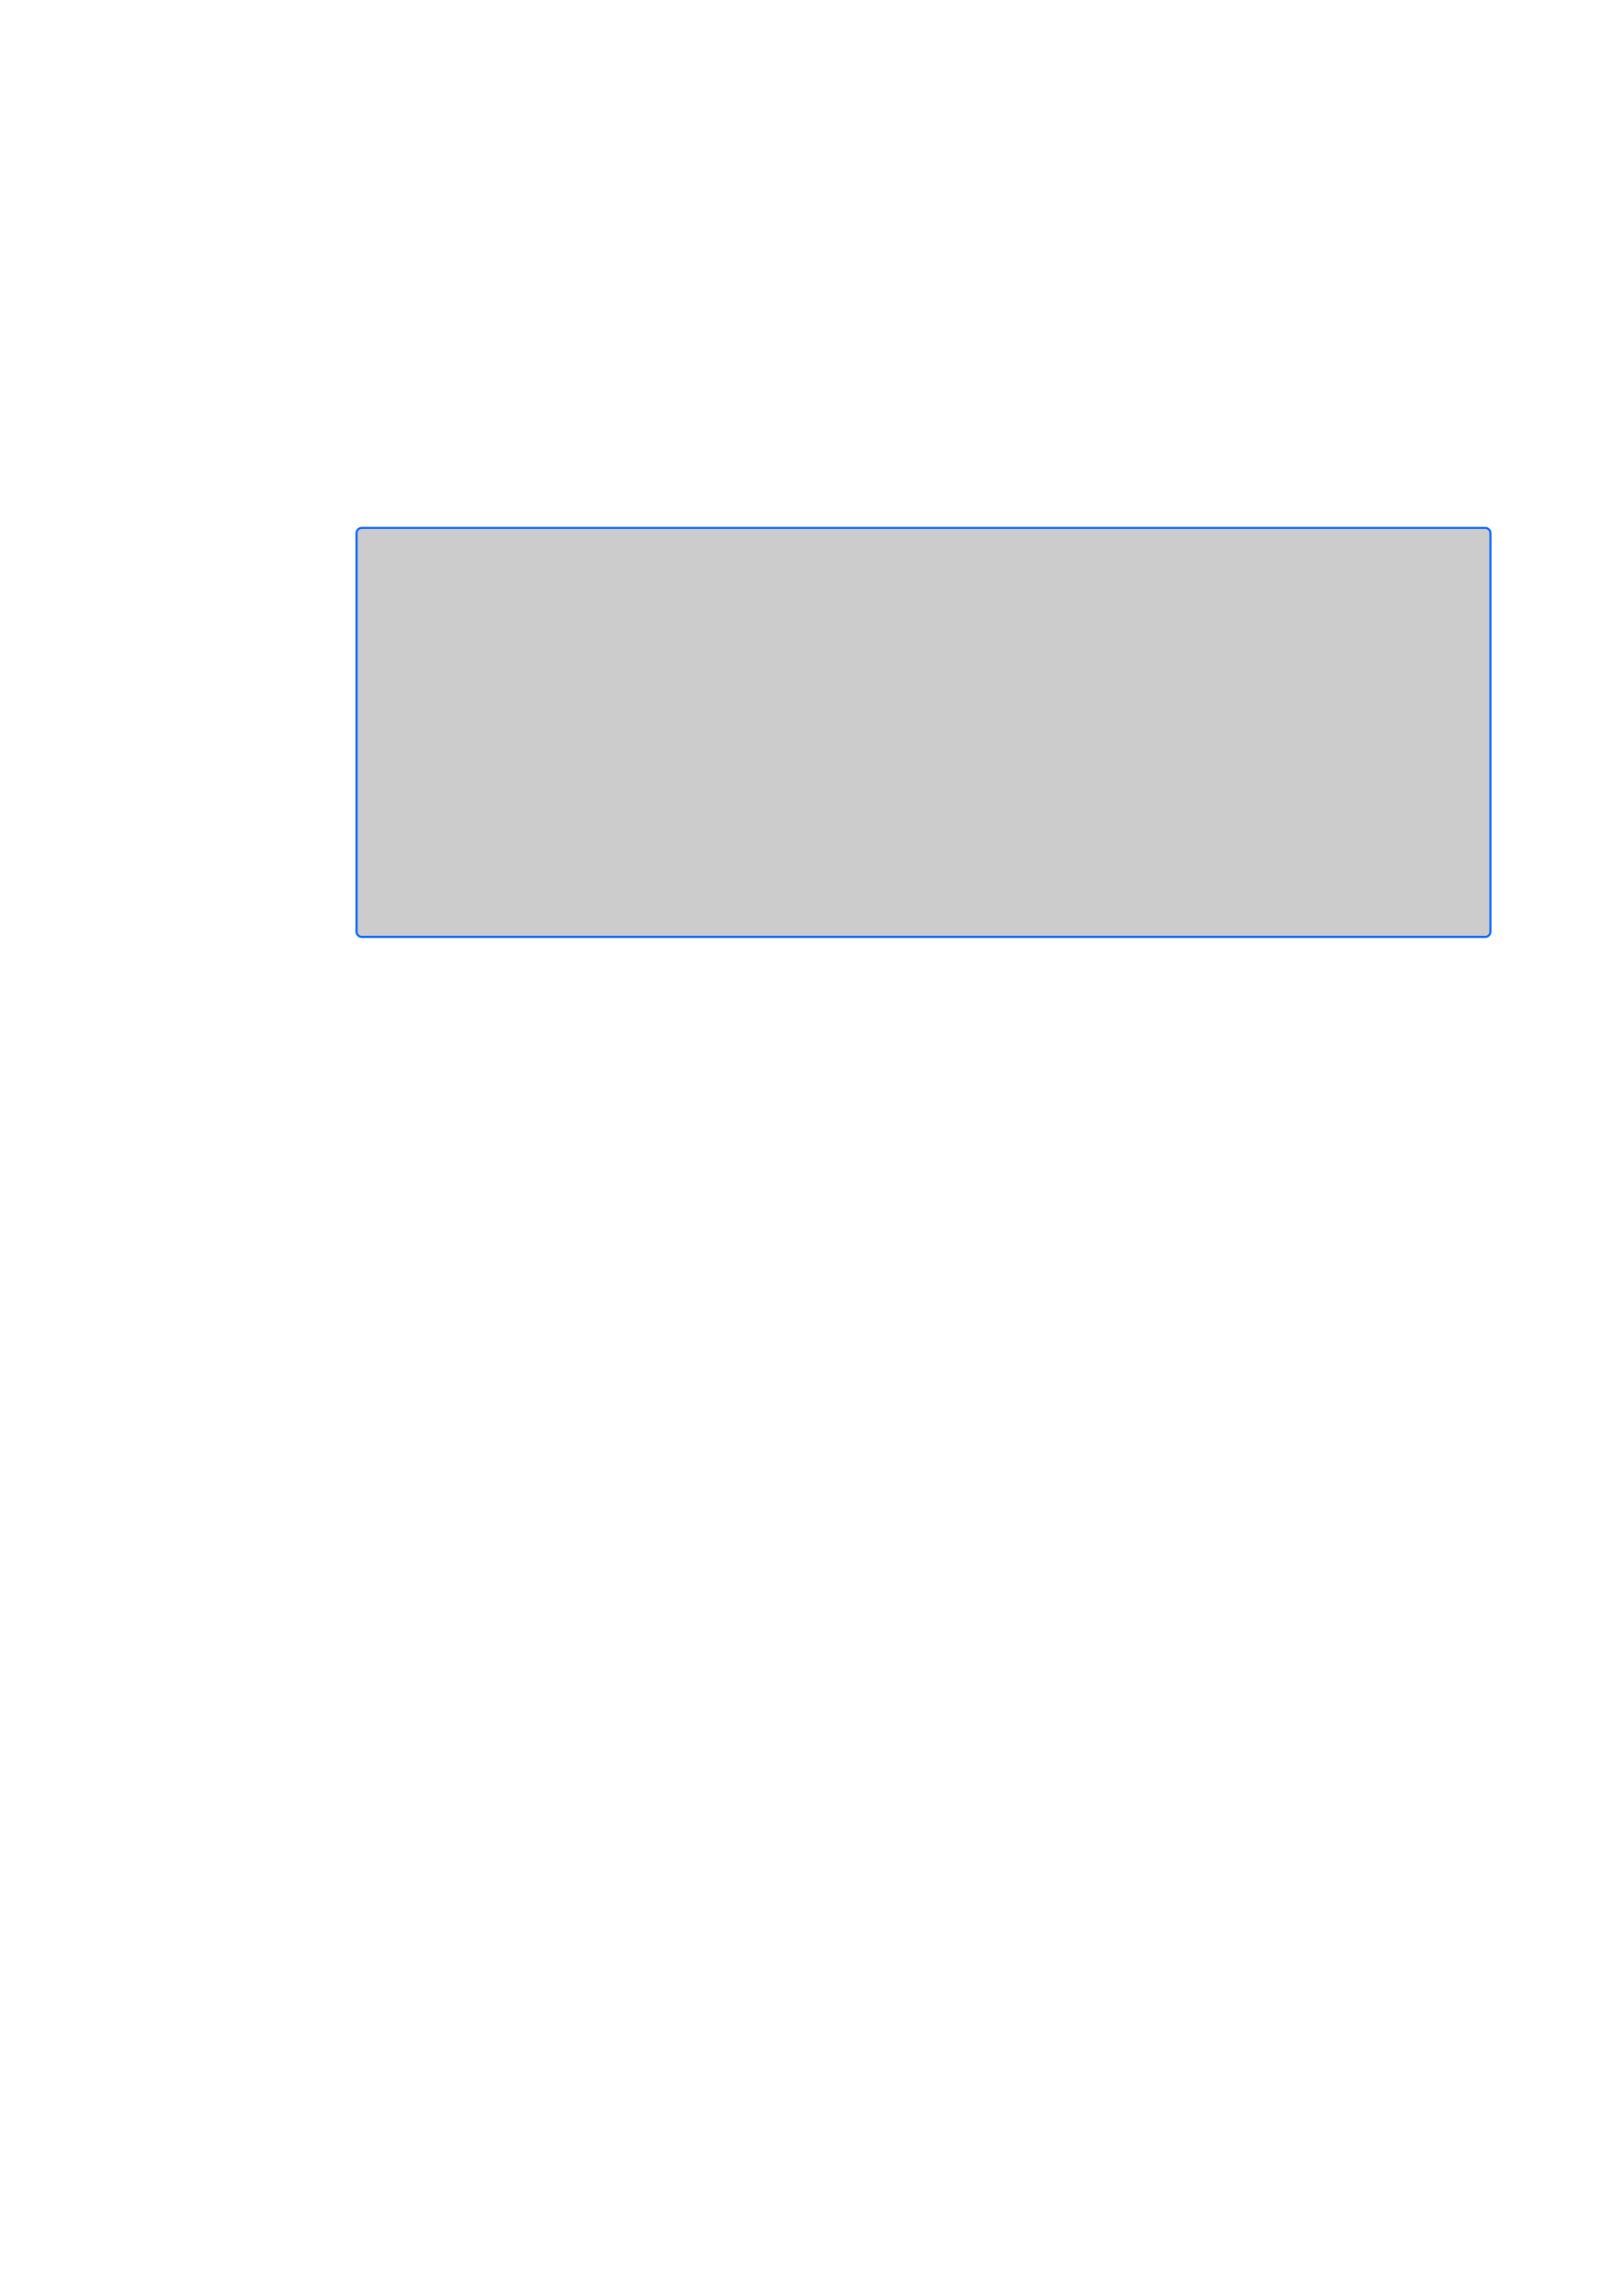
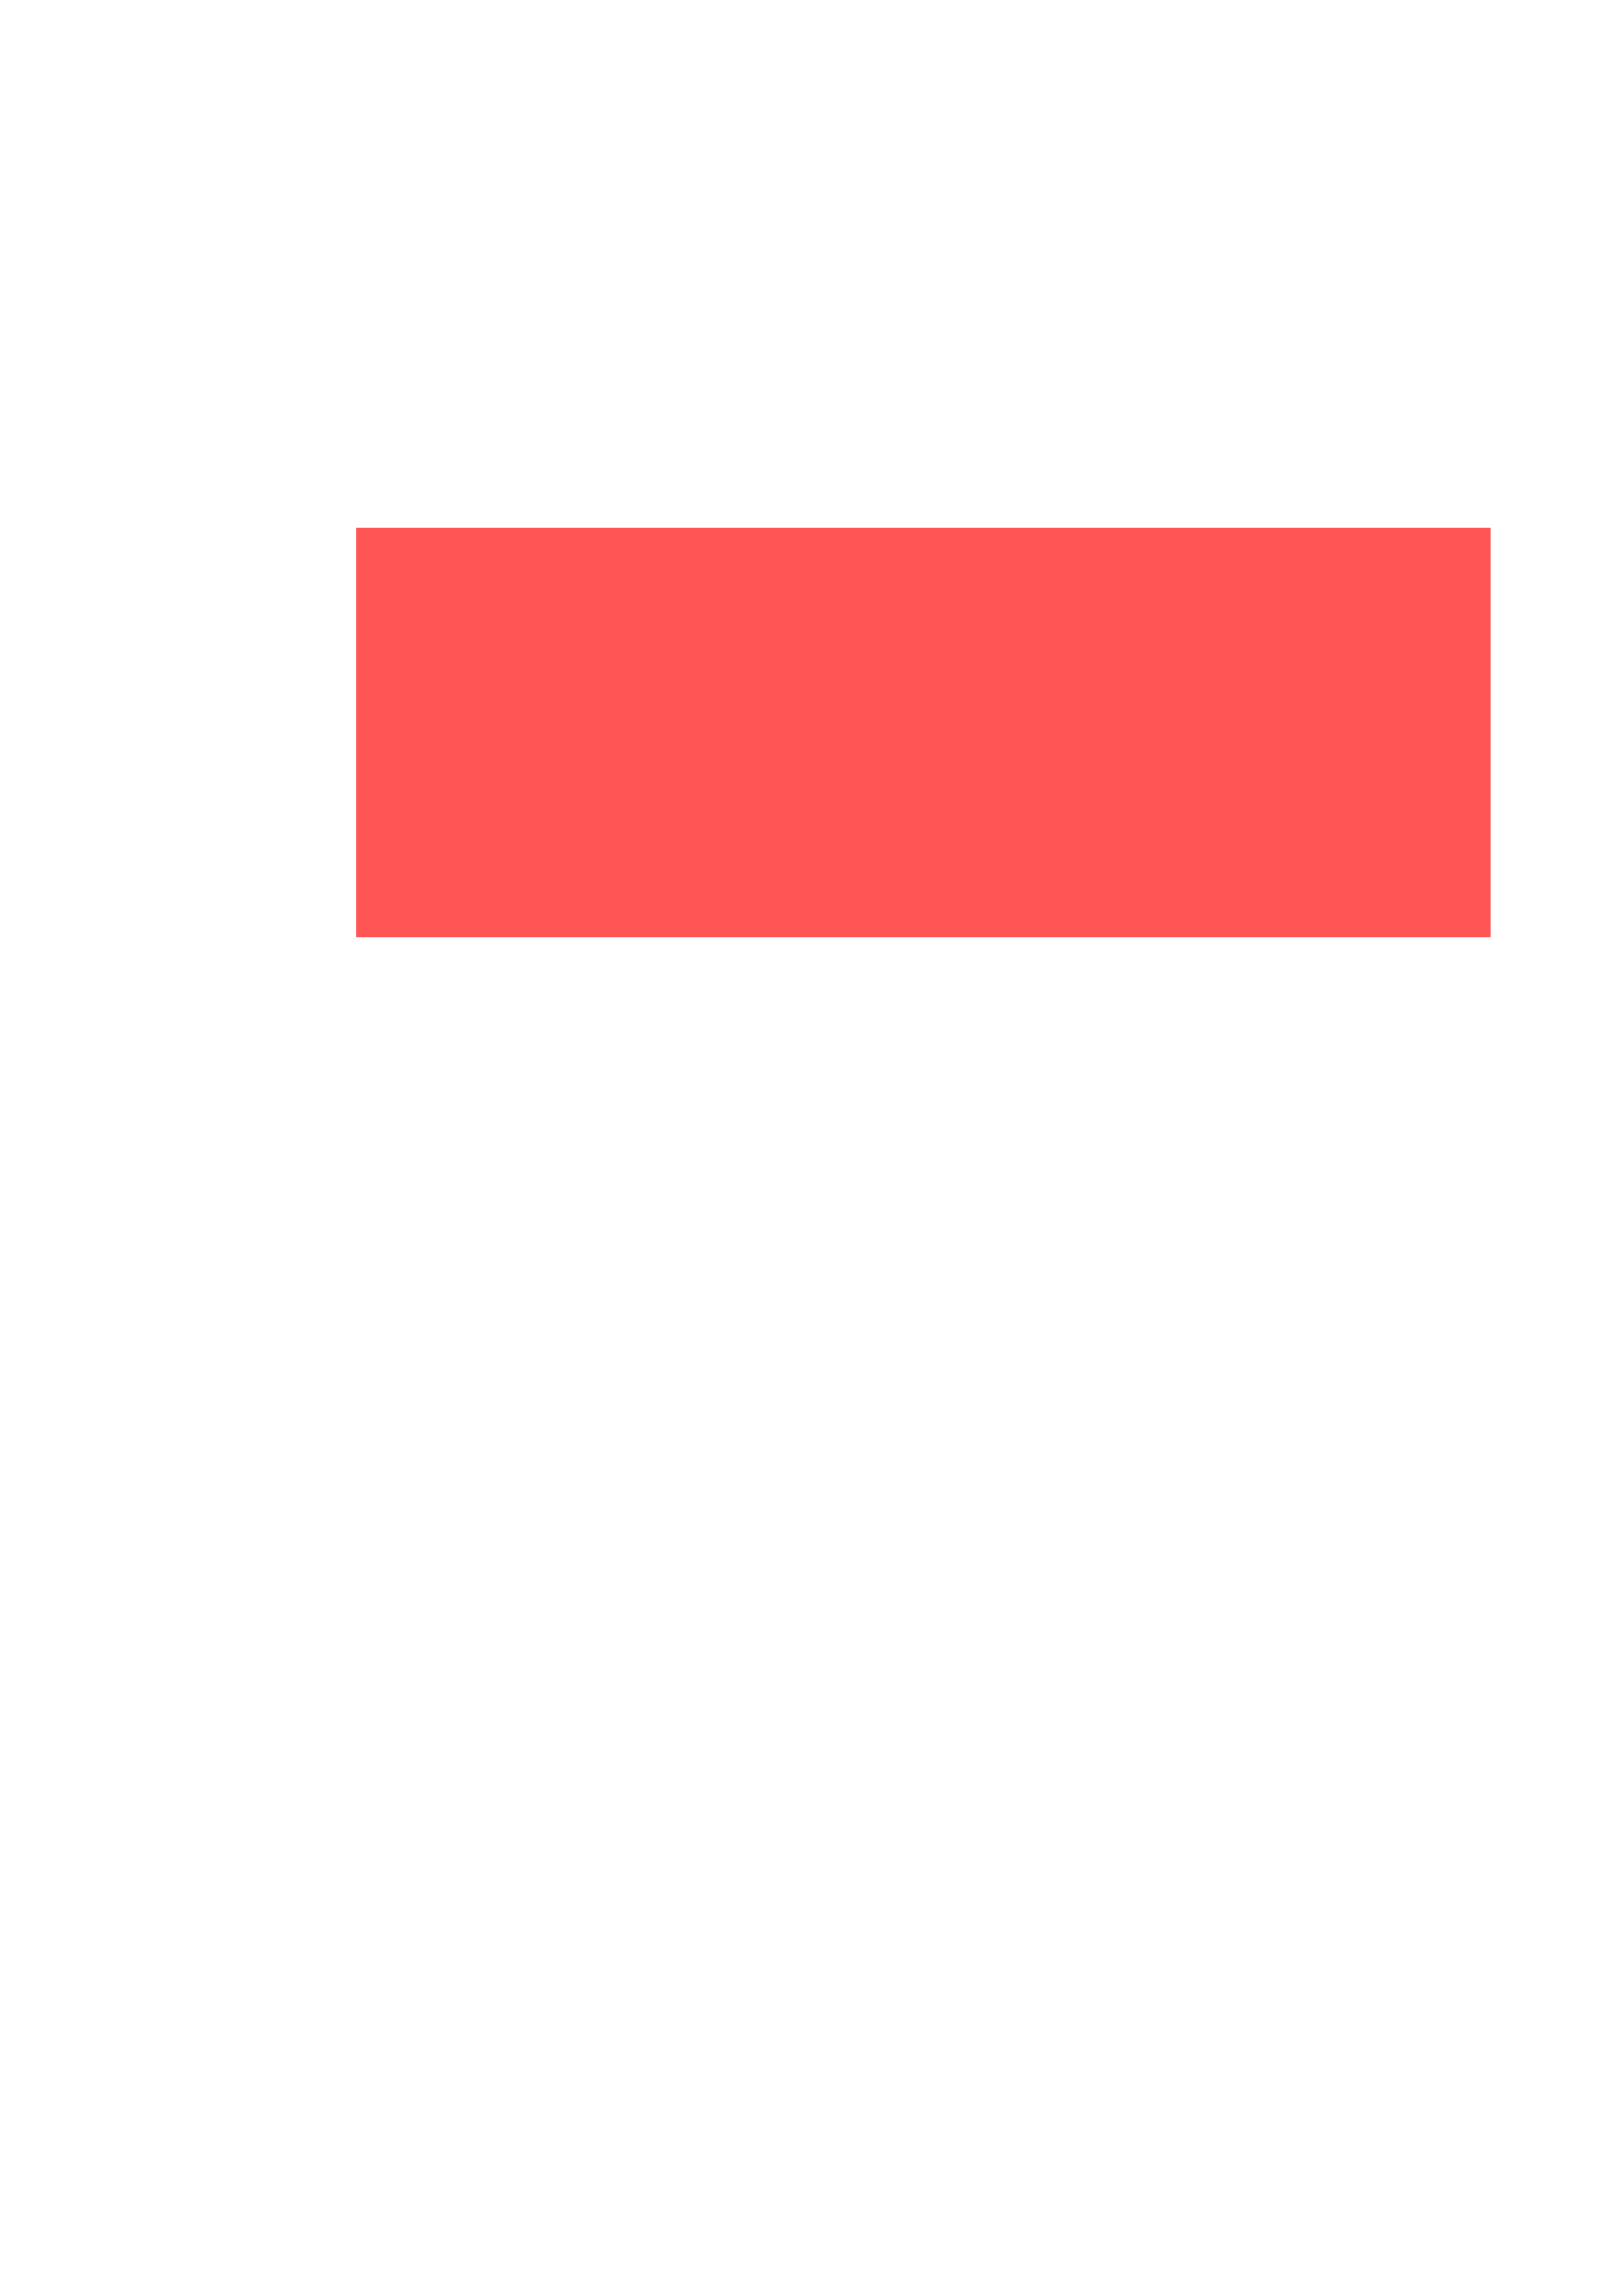
<svg xmlns="http://www.w3.org/2000/svg" width="210mm" height="297mm" id="svg2" version="1.1">
  <defs id="defs4" />
  <g id="layer1">
-     <rect style="fill:#cccccc;fill-opacity:1;fill-rule:nonzero;stroke:#0062ff;stroke-opacity:1" id="rect3050" width="554.286" height="200" x="174.286" y="258.076" ry="2.586" rx="2.586" />
+     <rect style="fill:#ff5555;fill-opacity:1;fill-rule:nonzero;stroke:none;stroke-opacity:1" id="rect3050" width="554.286" height="200" x="174.286" y="258.076" ry="0" rx="0" />
  </g>
</svg>
